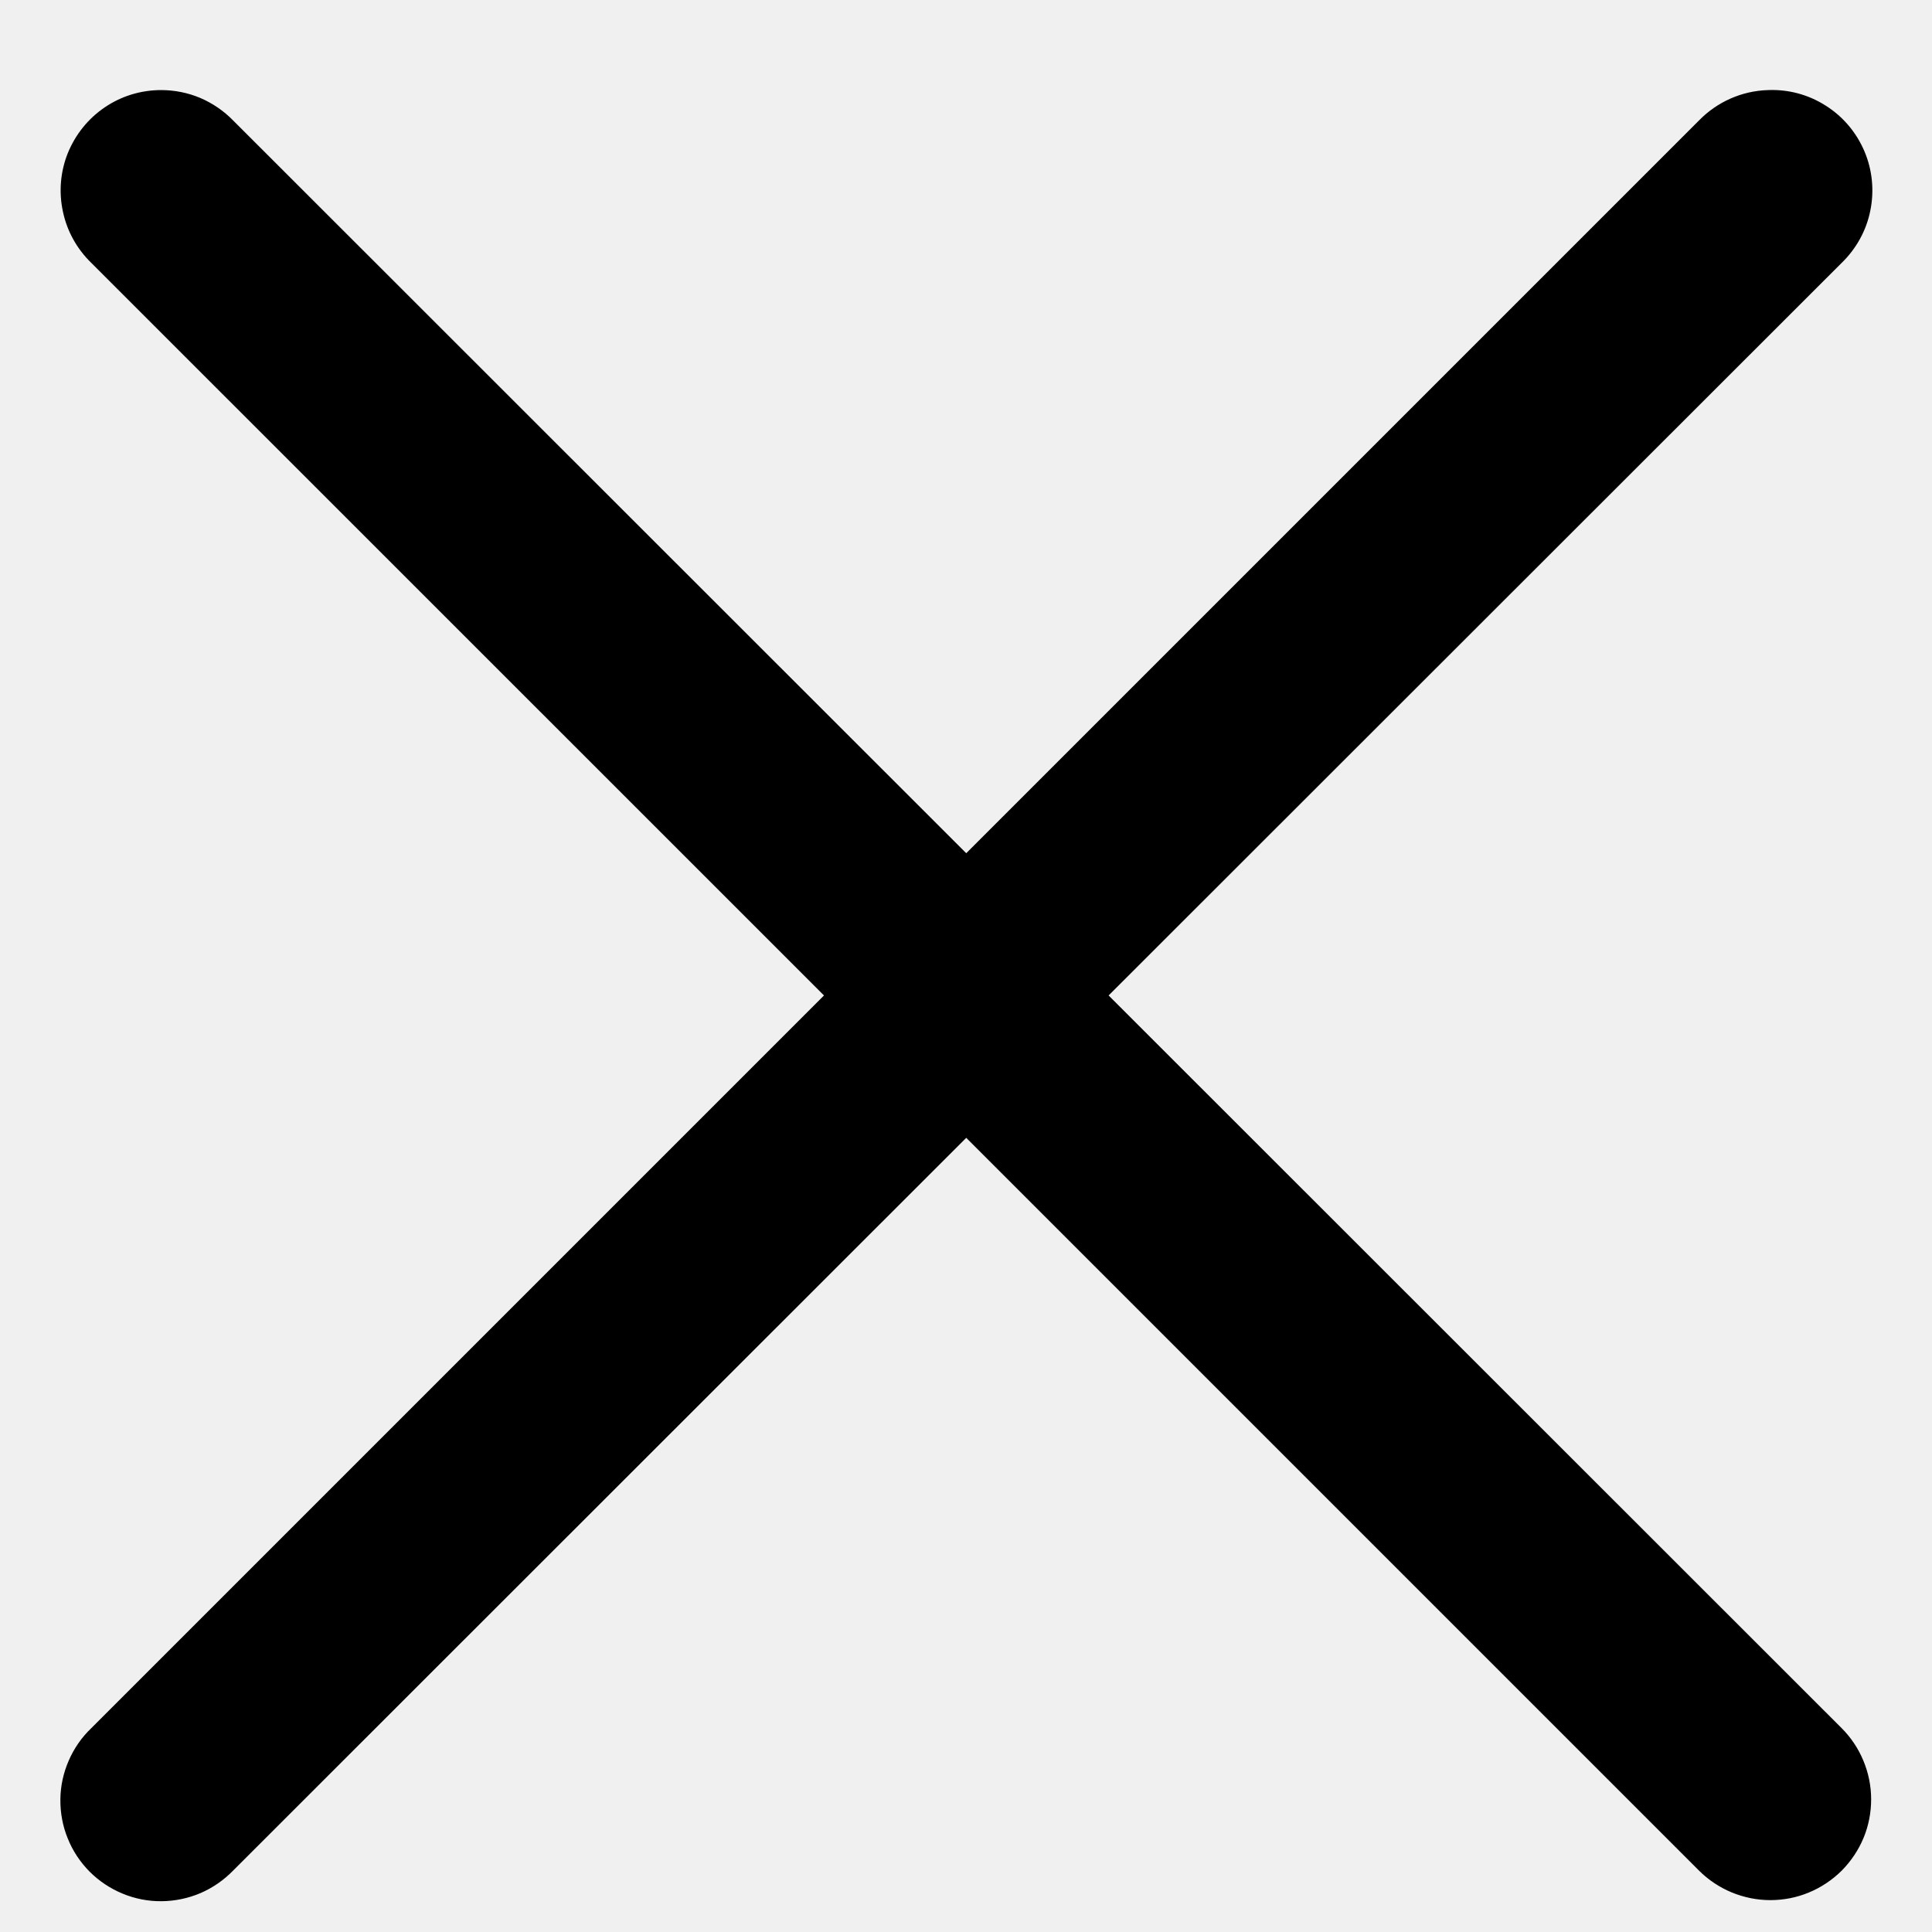
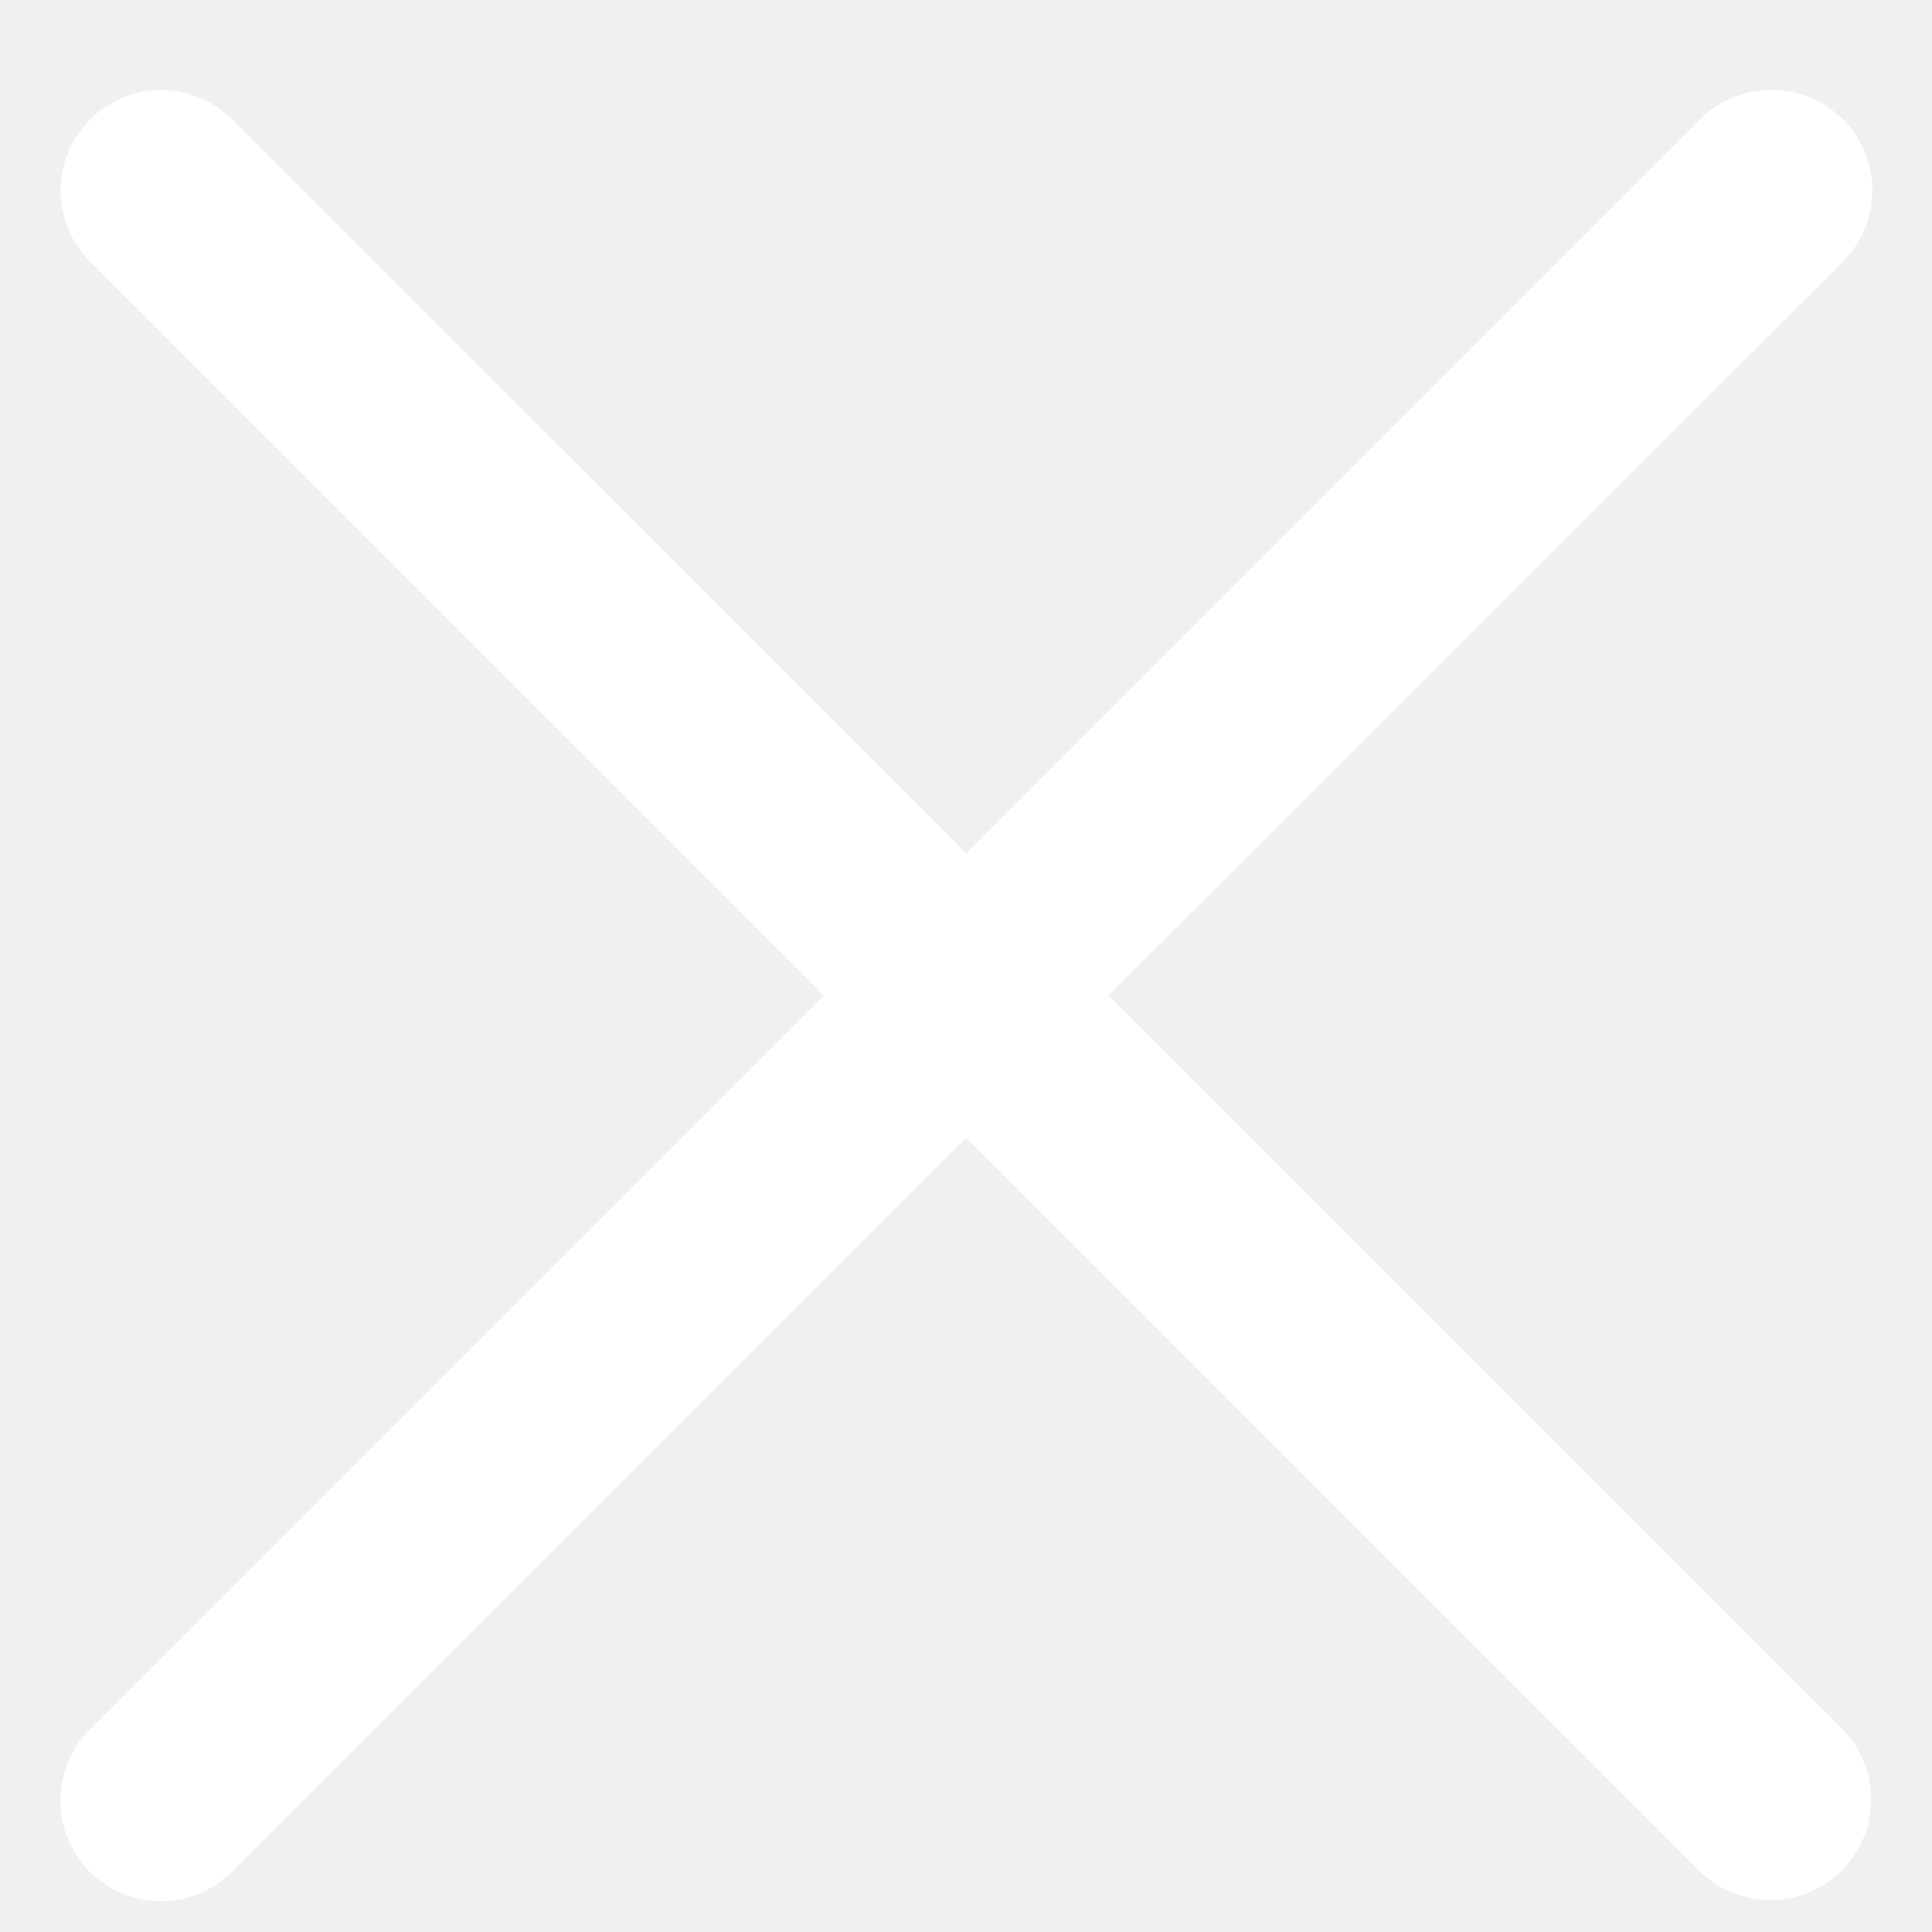
<svg xmlns="http://www.w3.org/2000/svg" width="16" height="16" viewBox="0 0 16 16" fill="none">
-   <path d="M1.334 0.746C1.168 0.746 1.006 0.795 0.869 0.888C0.731 0.981 0.625 1.113 0.562 1.267C0.5 1.421 0.486 1.59 0.521 1.752C0.555 1.915 0.638 2.063 0.757 2.178L6.824 8.244L0.757 14.311C0.677 14.387 0.613 14.479 0.569 14.581C0.525 14.682 0.501 14.791 0.5 14.902C0.499 15.013 0.519 15.123 0.561 15.225C0.602 15.328 0.664 15.421 0.742 15.5C0.82 15.578 0.913 15.64 1.015 15.682C1.118 15.725 1.228 15.746 1.338 15.745C1.449 15.744 1.559 15.721 1.66 15.678C1.762 15.634 1.854 15.57 1.931 15.491L8.002 9.423L14.07 15.491C14.148 15.569 14.24 15.63 14.341 15.672C14.443 15.714 14.551 15.736 14.661 15.736C14.771 15.736 14.879 15.715 14.98 15.673C15.082 15.631 15.174 15.569 15.252 15.492C15.329 15.414 15.391 15.322 15.433 15.221C15.475 15.12 15.496 15.011 15.496 14.901C15.496 14.791 15.474 14.683 15.432 14.582C15.39 14.48 15.328 14.388 15.251 14.311L9.181 8.244L15.251 2.178C15.372 2.061 15.456 1.91 15.489 1.745C15.523 1.579 15.506 1.407 15.44 1.252C15.374 1.097 15.263 0.965 15.12 0.875C14.978 0.784 14.811 0.739 14.643 0.746C14.426 0.752 14.221 0.843 14.07 0.998L8.002 7.066L1.931 0.998C1.853 0.918 1.761 0.855 1.658 0.811C1.556 0.768 1.446 0.746 1.334 0.746Z" fill="black" />
+   <path d="M1.334 0.746C1.168 0.746 1.006 0.795 0.869 0.888C0.731 0.981 0.625 1.113 0.562 1.267C0.5 1.421 0.486 1.59 0.521 1.752C0.555 1.915 0.638 2.063 0.757 2.178L6.824 8.244L0.757 14.311C0.677 14.387 0.613 14.479 0.569 14.581C0.525 14.682 0.501 14.791 0.5 14.902C0.499 15.013 0.519 15.123 0.561 15.225C0.602 15.328 0.664 15.421 0.742 15.5C0.82 15.578 0.913 15.64 1.015 15.682C1.118 15.725 1.228 15.746 1.338 15.745C1.449 15.744 1.559 15.721 1.66 15.678C1.762 15.634 1.854 15.57 1.931 15.491L8.002 9.423L14.07 15.491C14.148 15.569 14.24 15.63 14.341 15.672C14.443 15.714 14.551 15.736 14.661 15.736C14.771 15.736 14.879 15.715 14.98 15.673C15.082 15.631 15.174 15.569 15.252 15.492C15.329 15.414 15.391 15.322 15.433 15.221C15.475 15.12 15.496 15.011 15.496 14.901C15.496 14.791 15.474 14.683 15.432 14.582C15.39 14.48 15.328 14.388 15.251 14.311L9.181 8.244L15.251 2.178C15.372 2.061 15.456 1.91 15.489 1.745C15.523 1.579 15.506 1.407 15.44 1.252C15.374 1.097 15.263 0.965 15.12 0.875C14.978 0.784 14.811 0.739 14.643 0.746C14.426 0.752 14.221 0.843 14.07 0.998L8.002 7.066L1.931 0.998C1.853 0.918 1.761 0.855 1.658 0.811C1.556 0.768 1.446 0.746 1.334 0.746Z" fill="#ffffff" />
</svg>
